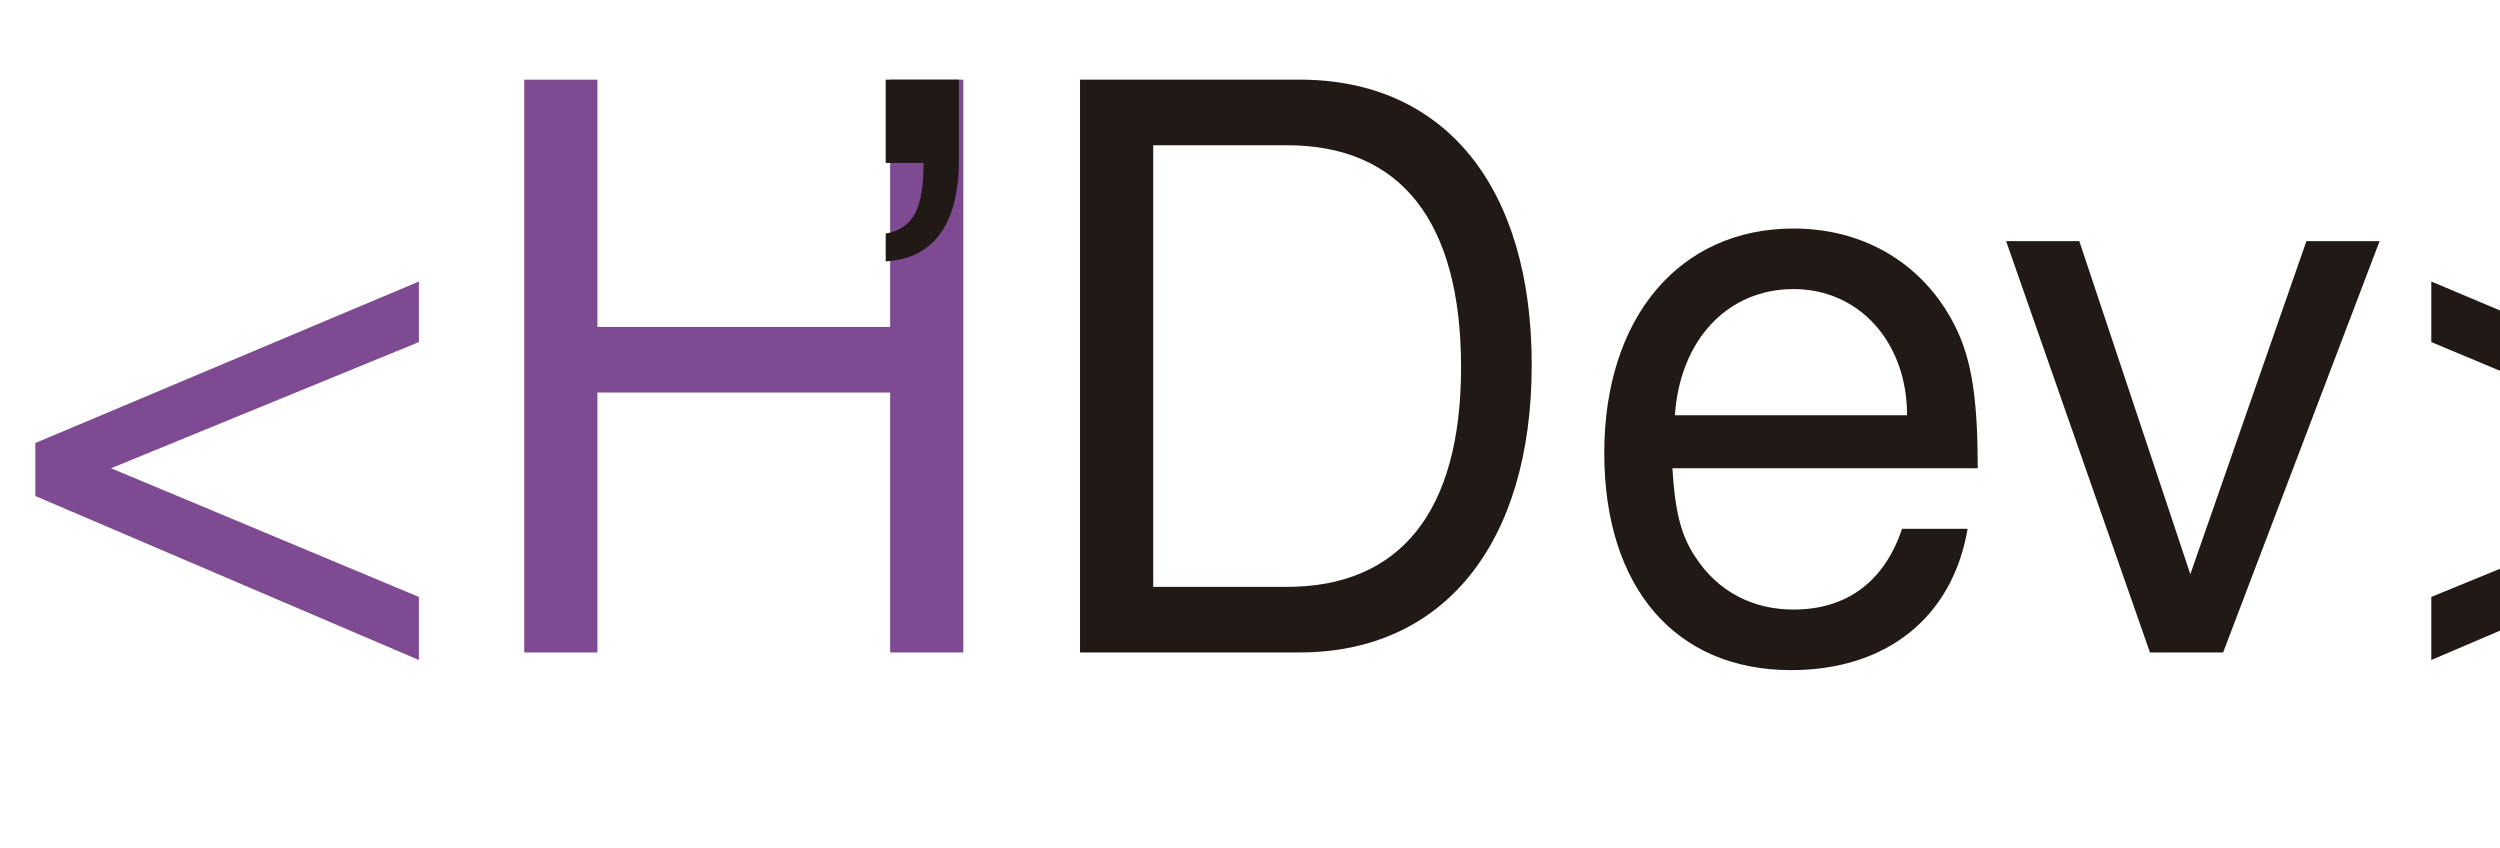
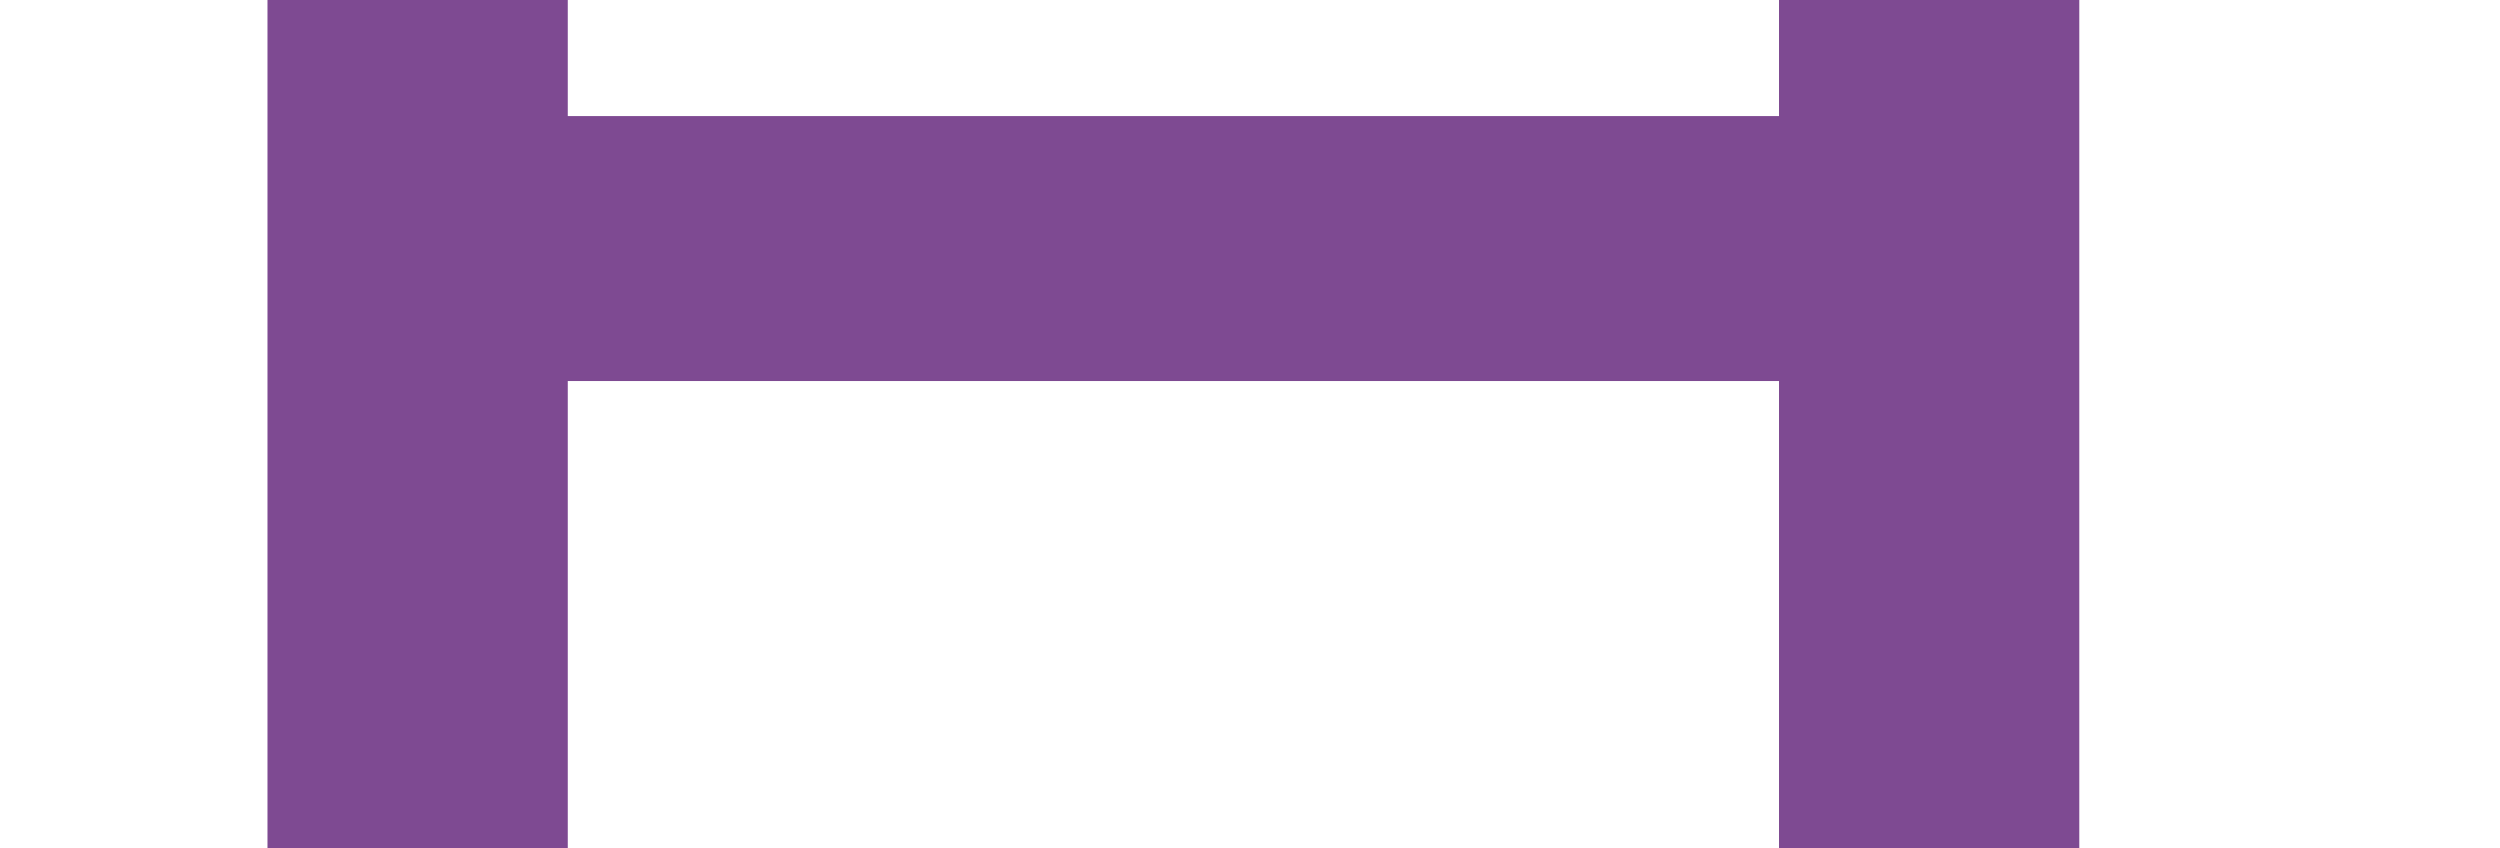
<svg xmlns="http://www.w3.org/2000/svg" id="Capa_1" data-name="Capa 1" viewBox="0 0 15.48 5.25">
  <defs>
-     <style>.cls-1{font-size:4.86px;fill:#7e4a92;font-family:HelveticaLTStd-Comp, Helvetica LT Std;}.cls-2{fill:#211915;}</style>
+     <style>.cls-1{font-size:20px;fill:#7e4a92;font-family:HelveticaLTStd-Comp, Helvetica LT Std;}.cls-2{fill:#211915;}</style>
  </defs>
-   <text class="cls-1" transform="translate(0 4.04)">&lt;H<tspan class="cls-2" x="5.17" y="0">’Dev&gt;</tspan>
+   <text class="cls-1" transform="translate(0 9)">H<tspan class="cls-2" x="5.17" y="0" />
  </text>
</svg>
